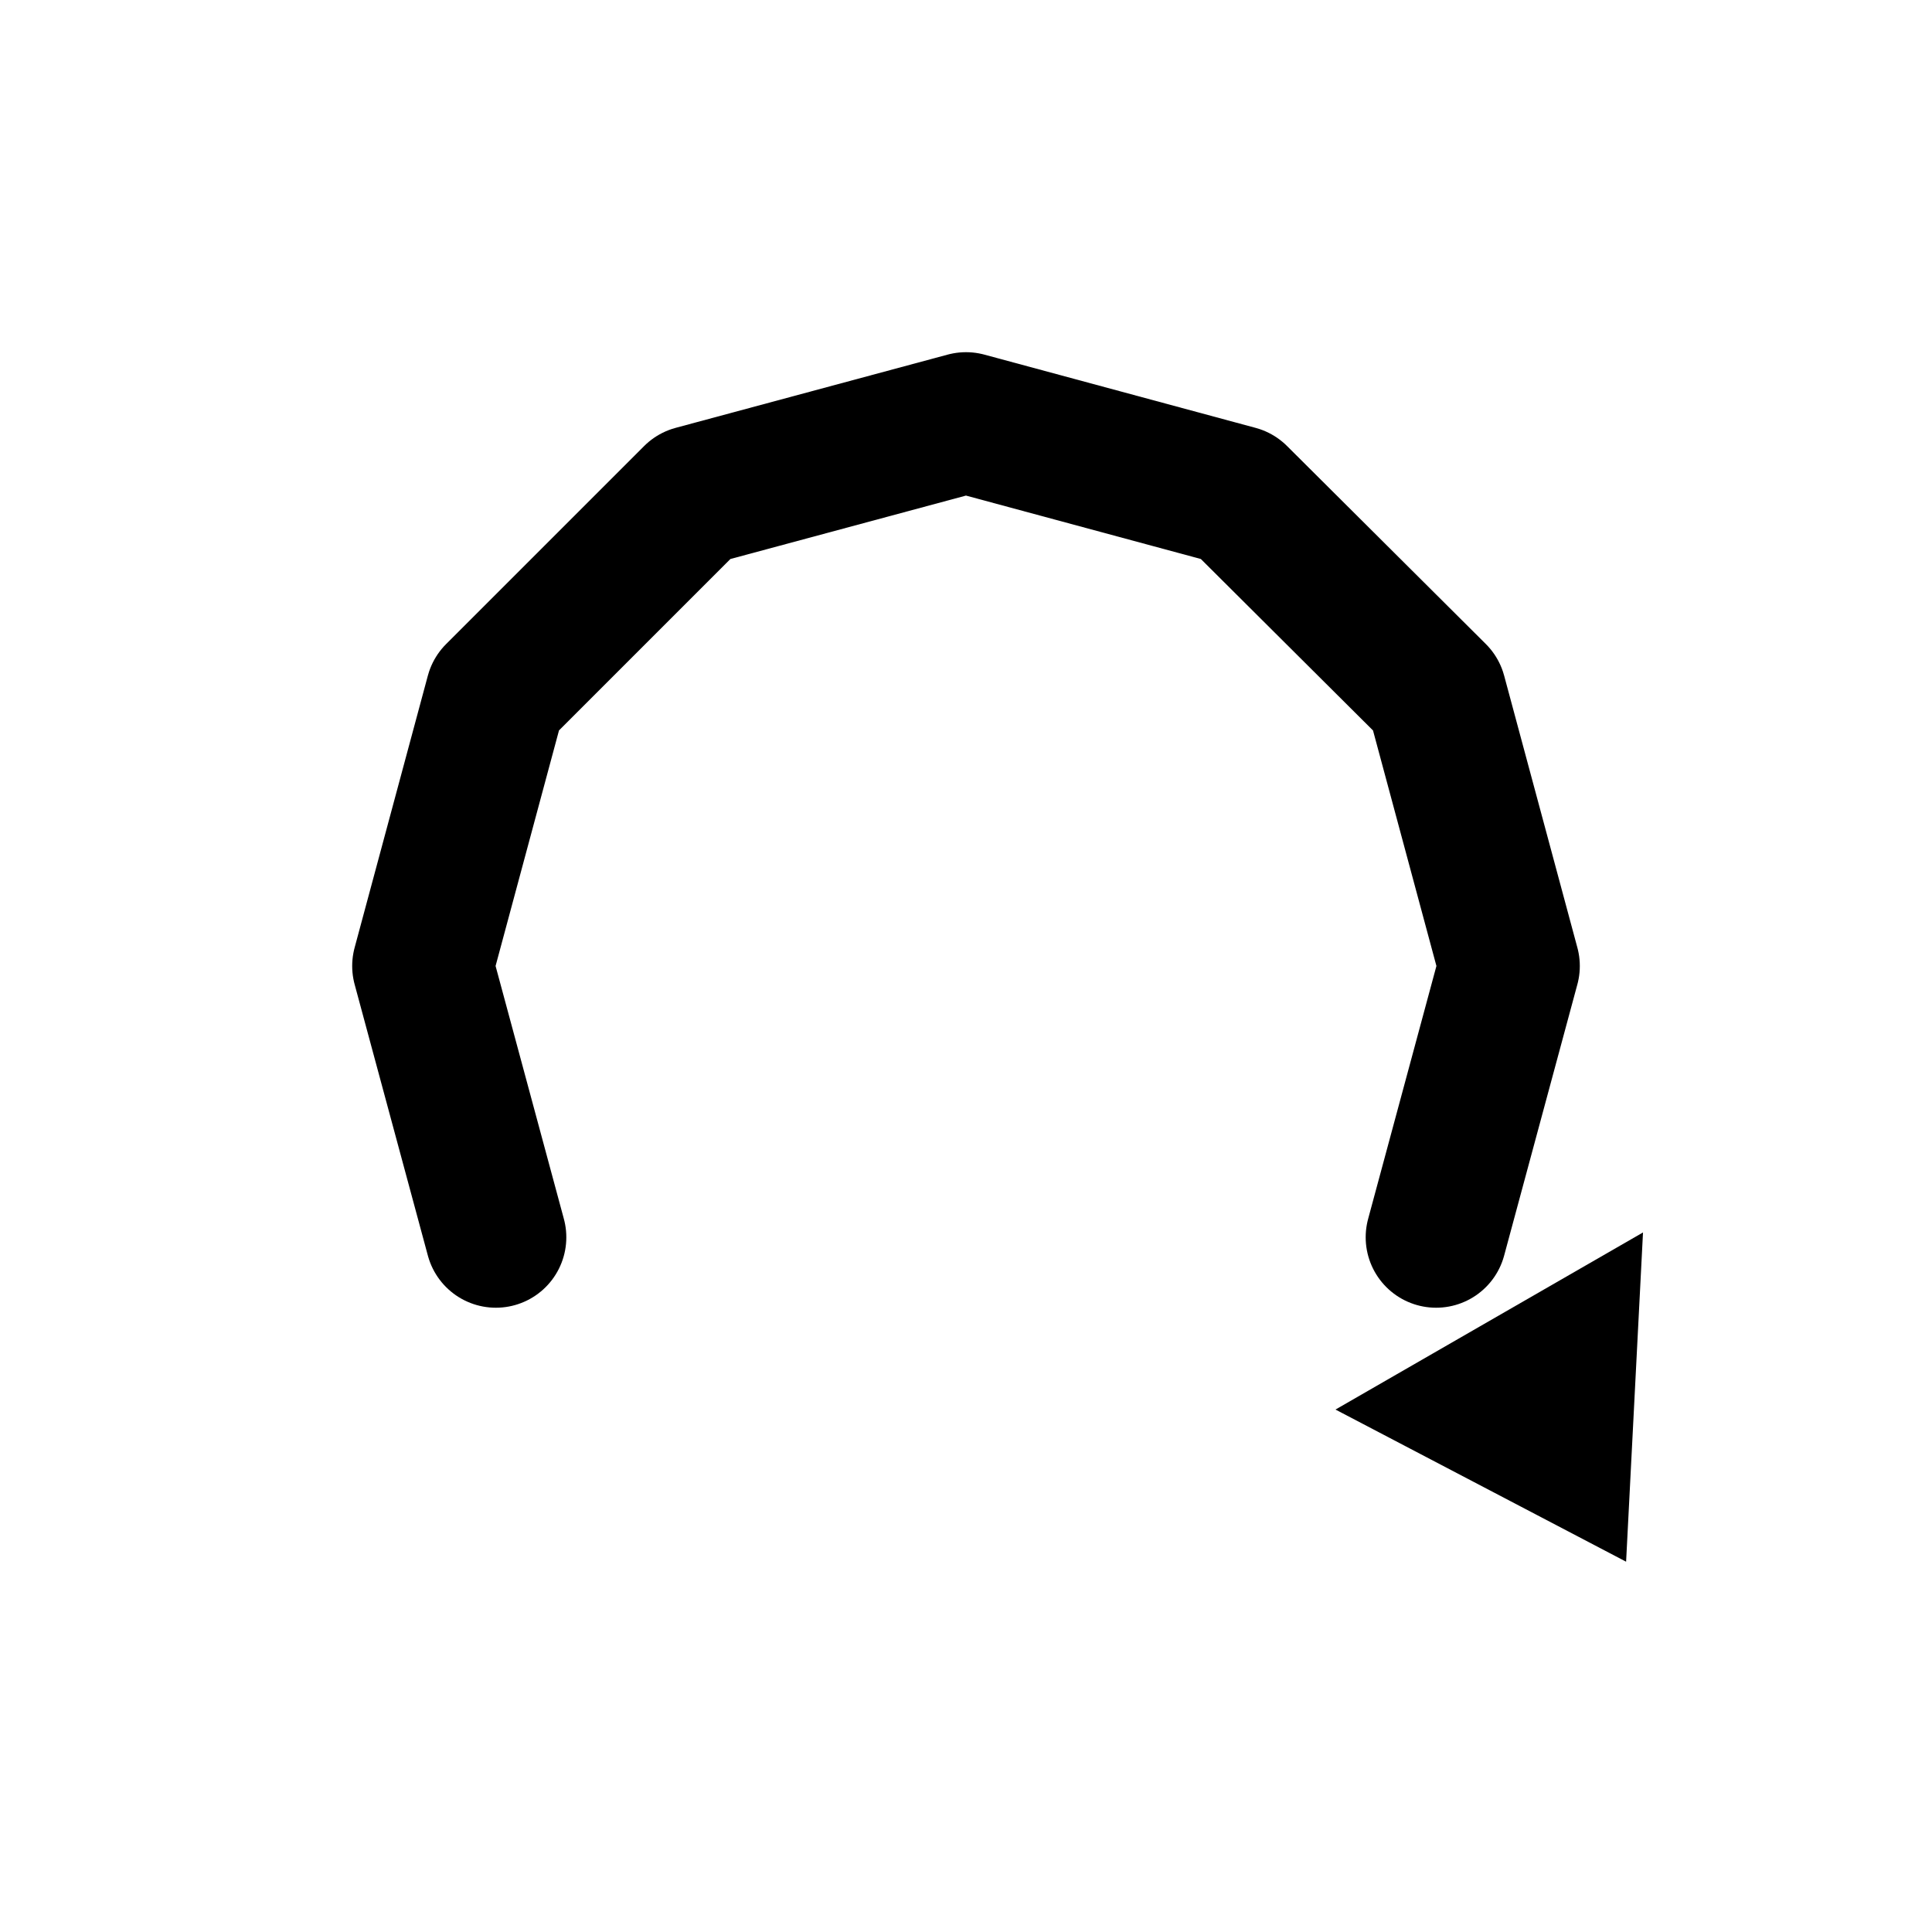
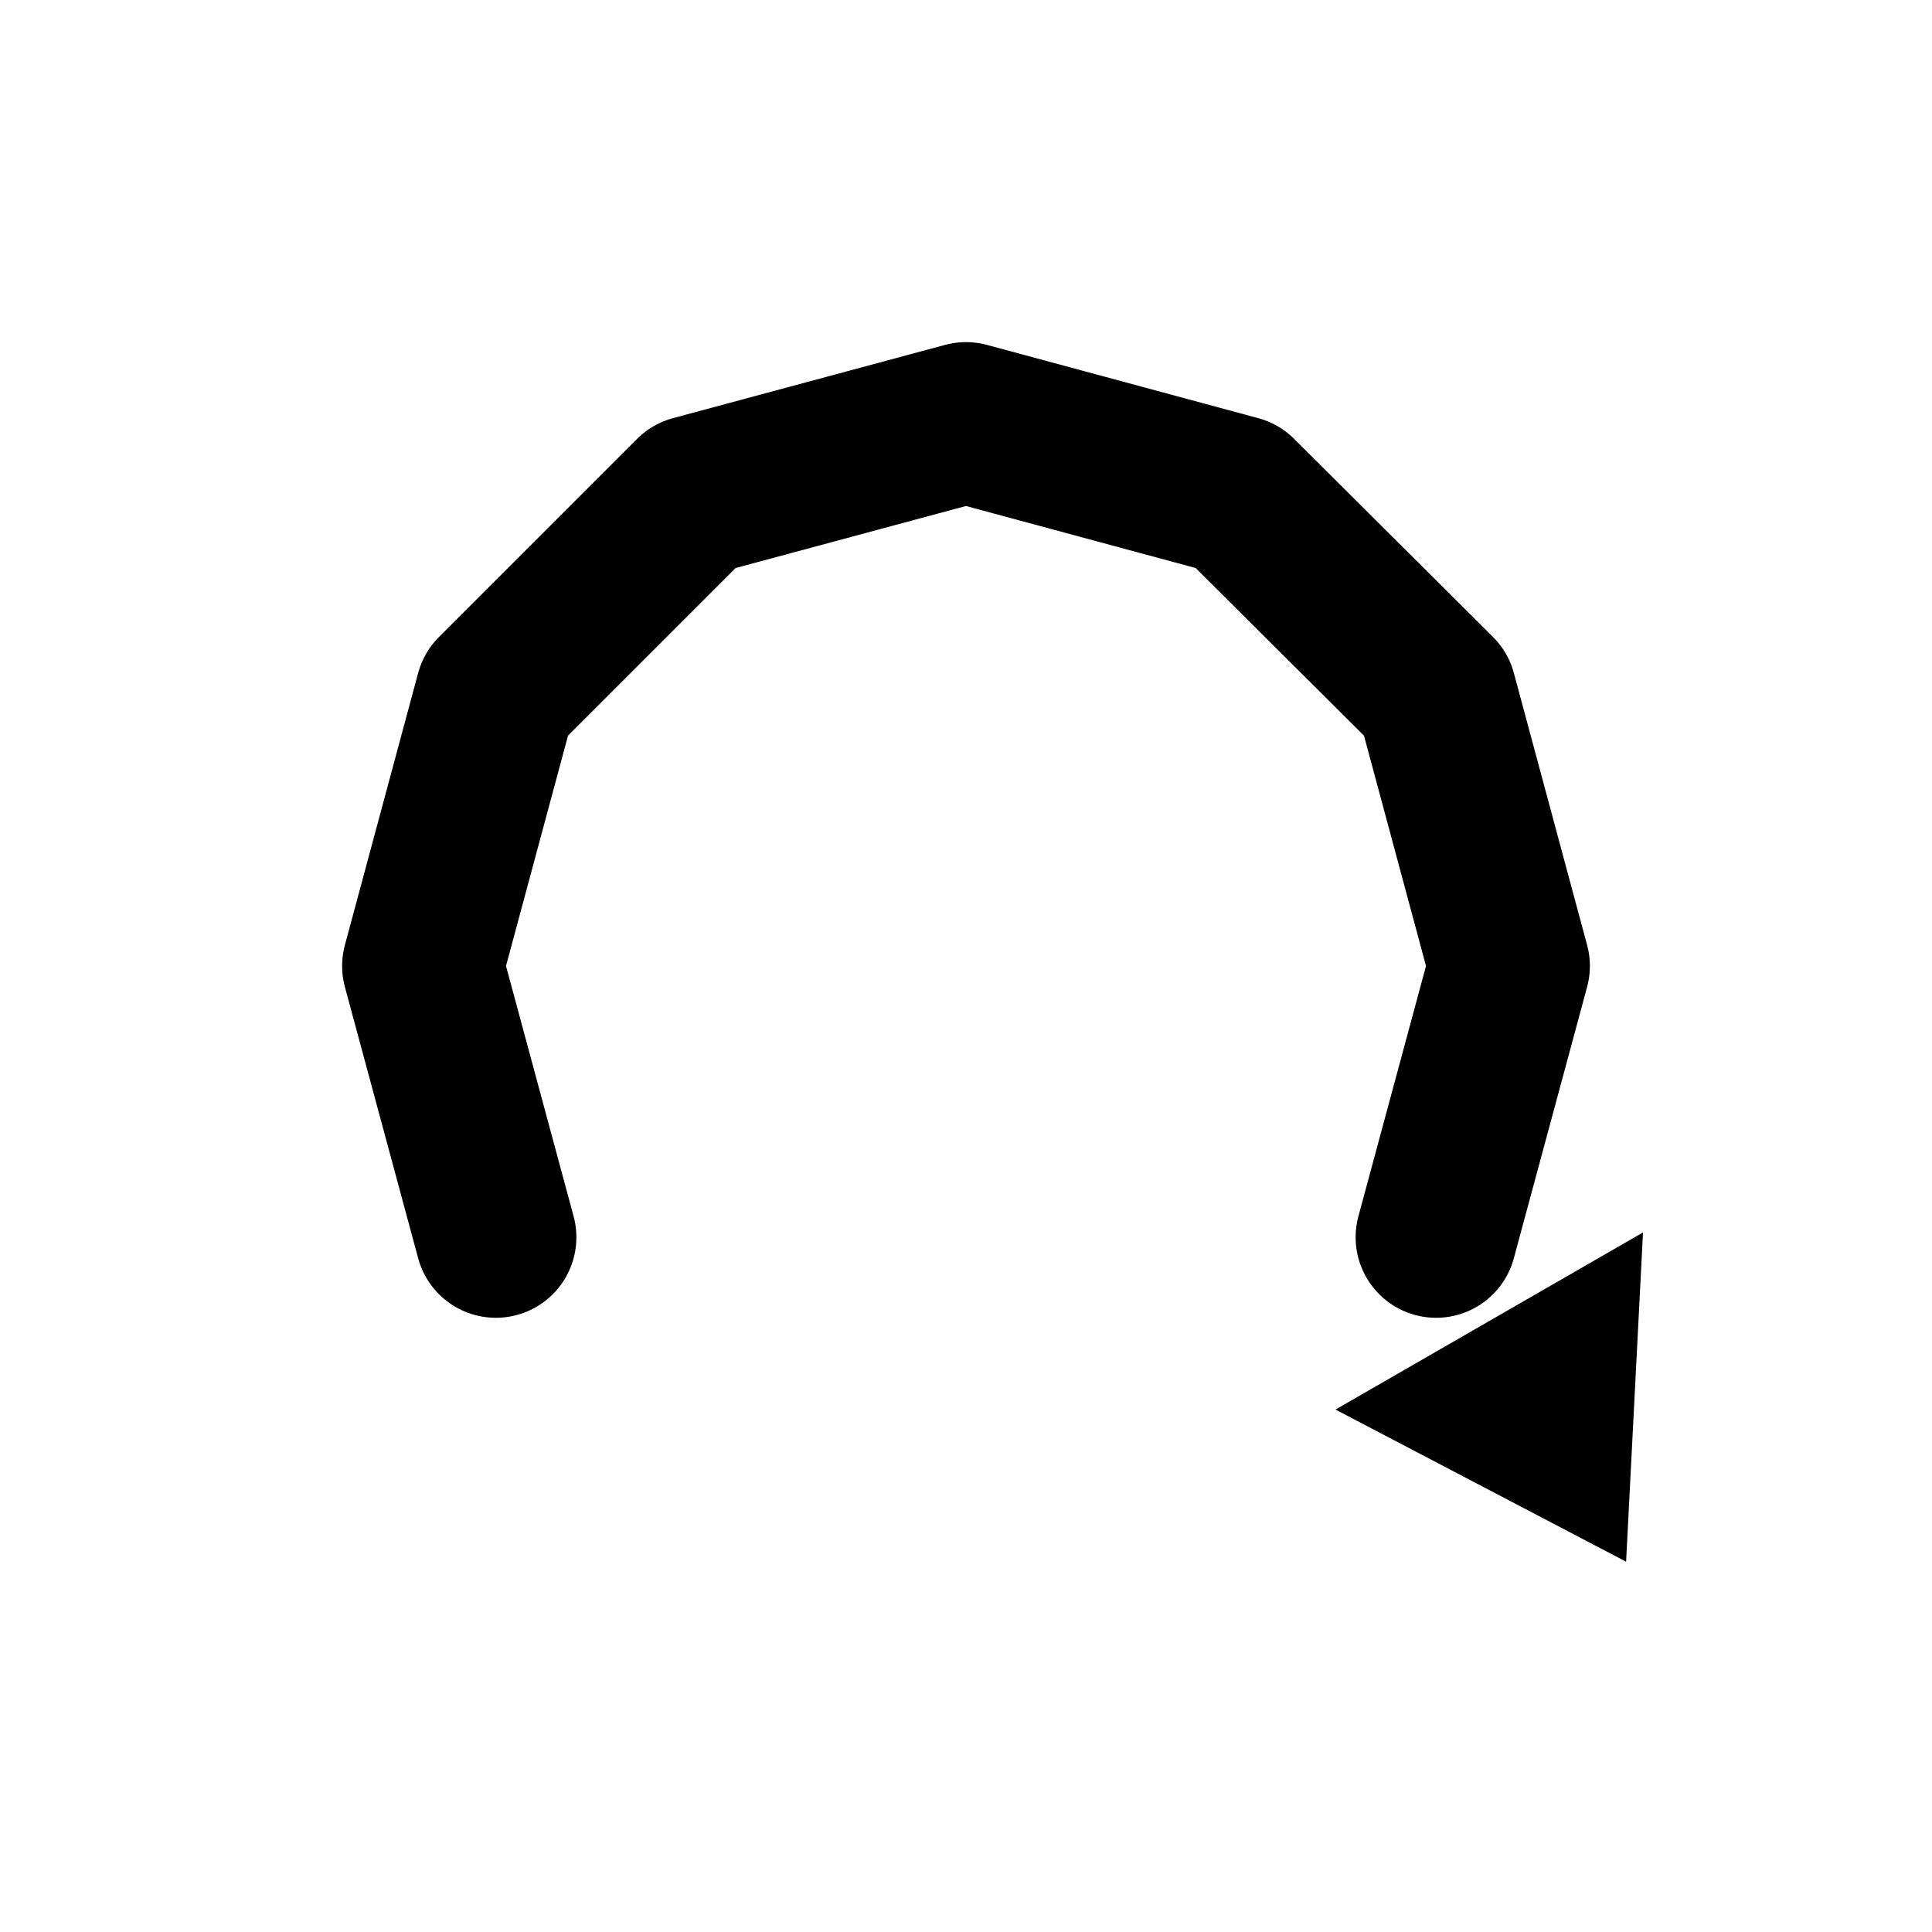
- <svg xmlns="http://www.w3.org/2000/svg" viewBox="0 0 24 24" fill="none" stroke="#000" stroke-width="1.75" stroke-linecap="round" stroke-linejoin="round">
+ <svg xmlns="http://www.w3.org/2000/svg" viewBox="0 0 24 24" fill="none" stroke="#000" stroke-width="2" stroke-linecap="round" stroke-linejoin="round">
  <path d="M6.16 15.37 L5.25 12 L6.16 8.62 L8.62 6.16 L12 5.25 L15.37 6.16 L17.84 8.62 L18.75 12 L17.84 15.37" />
  <path fill="#000" stroke="none" d="M20.2 19.4 L20.41 15.31 L16.59 17.51 Z" />
</svg>
